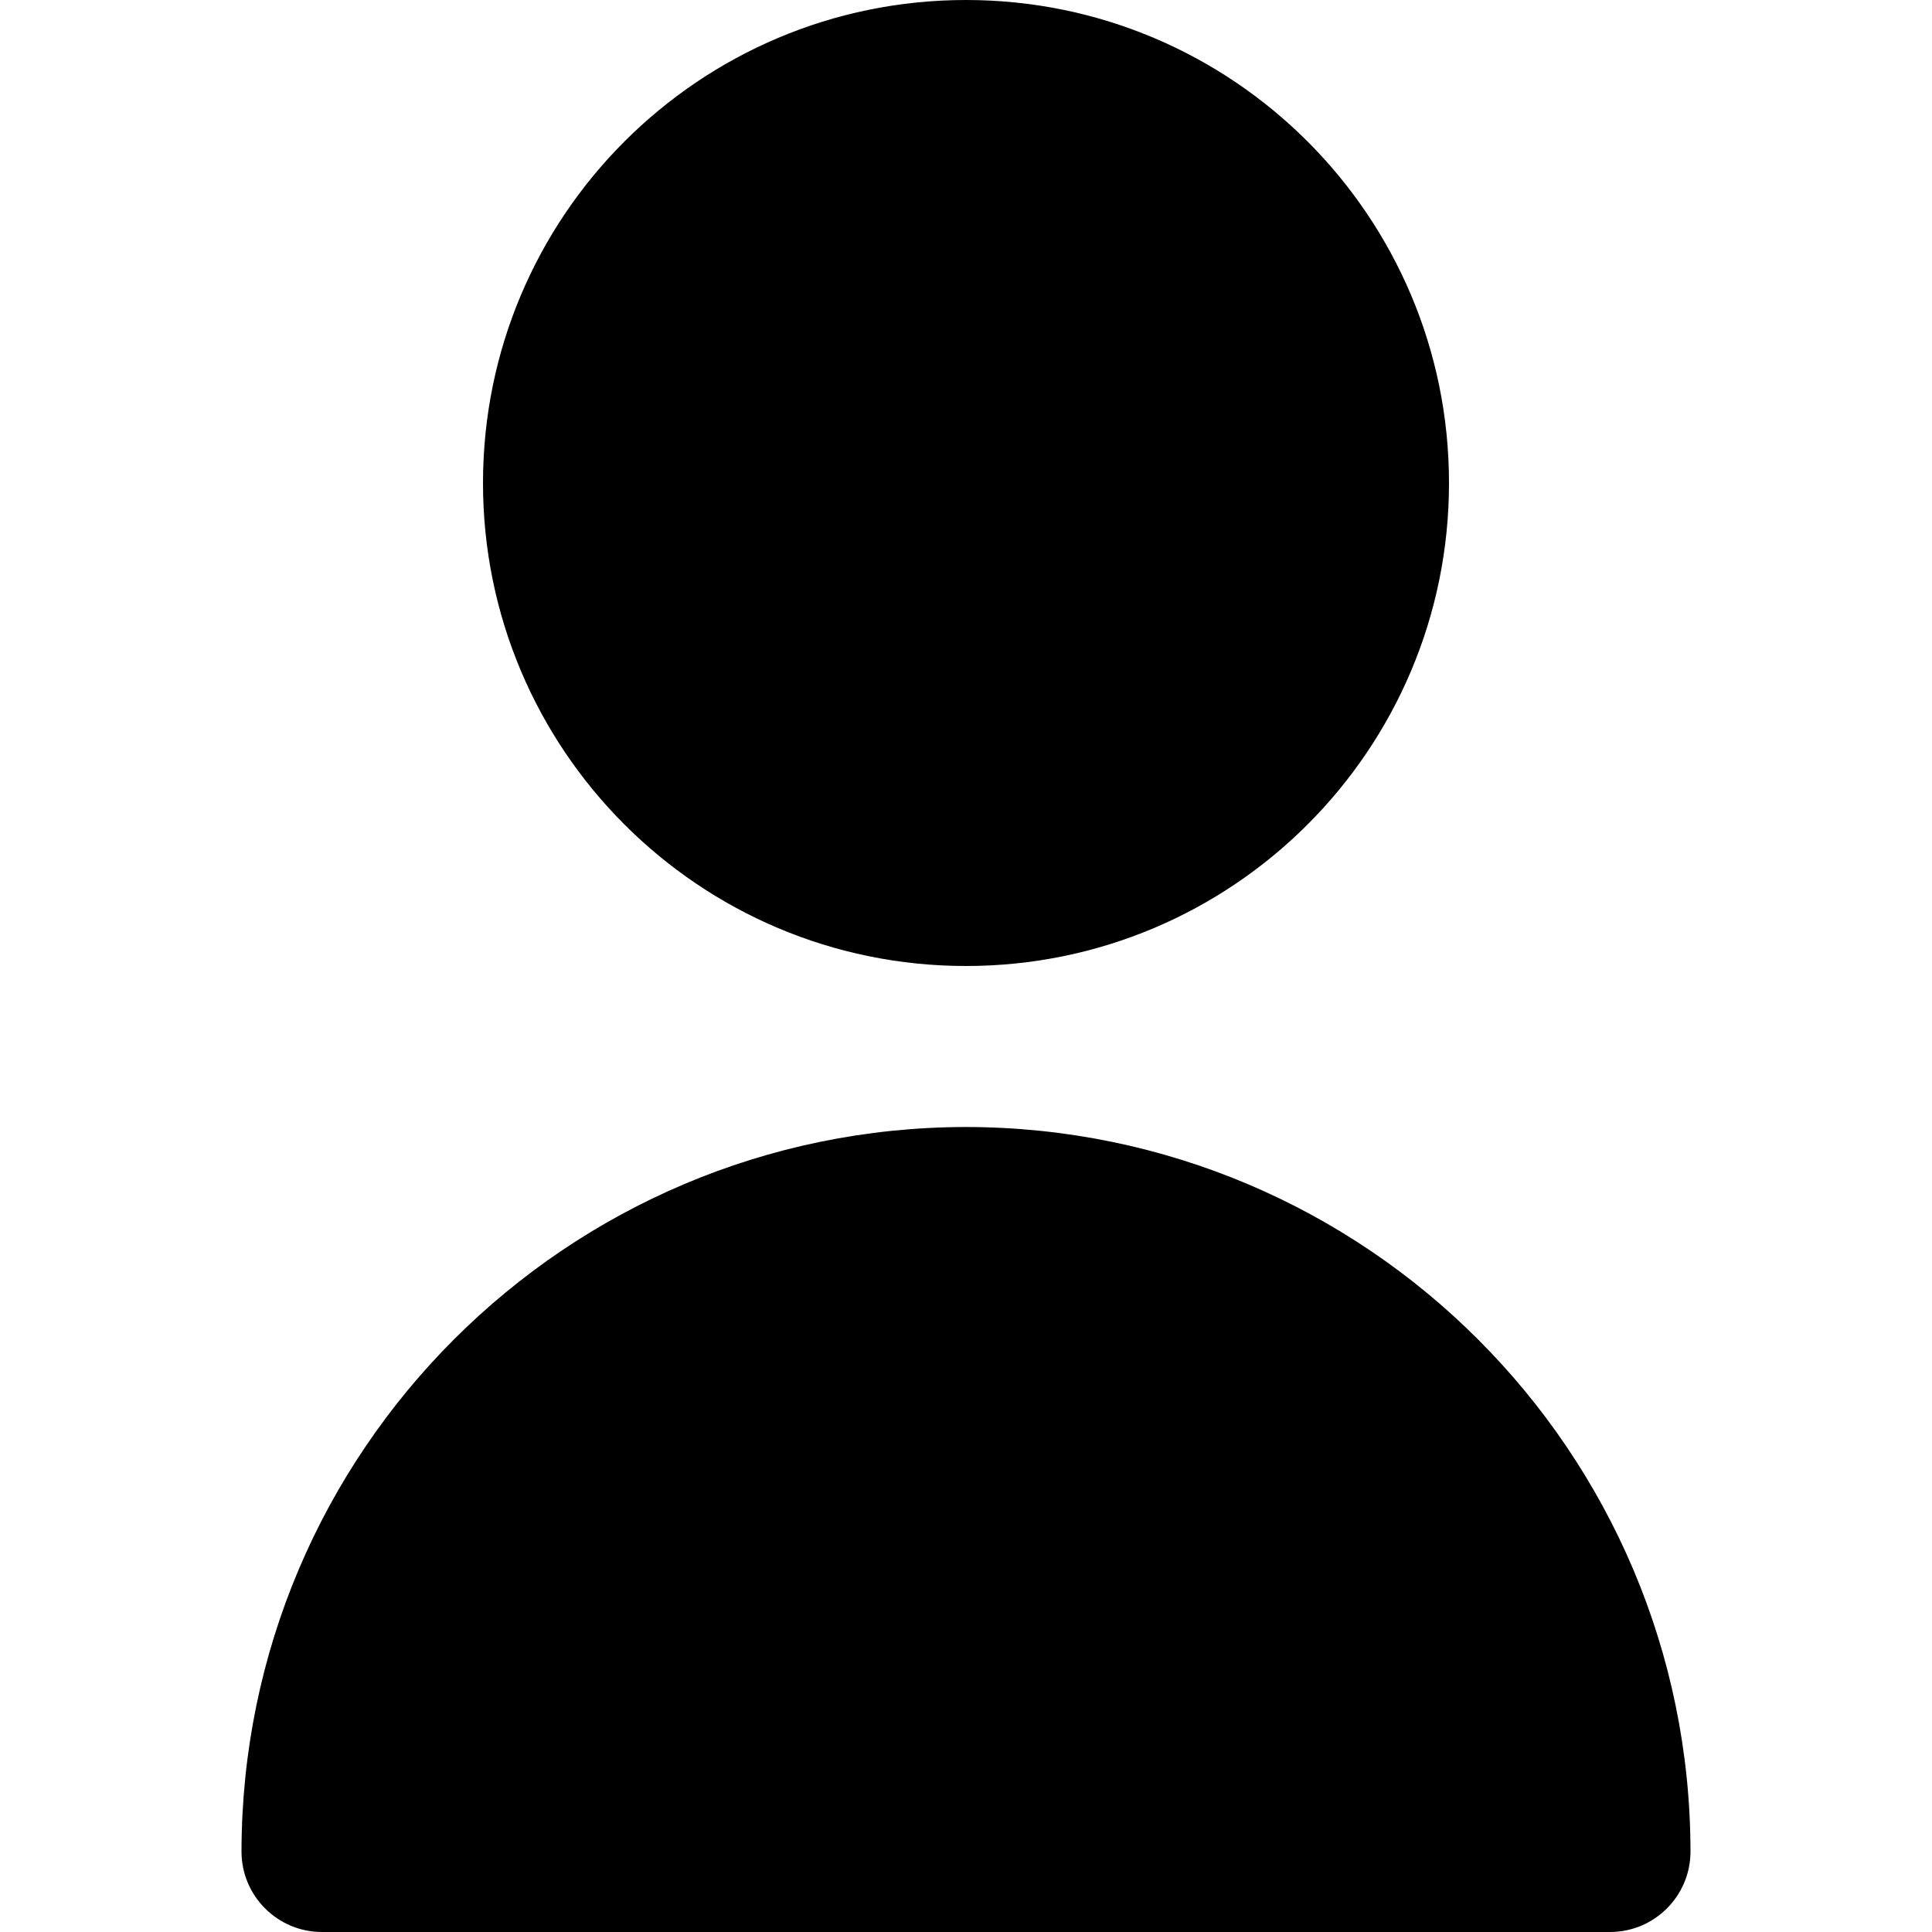
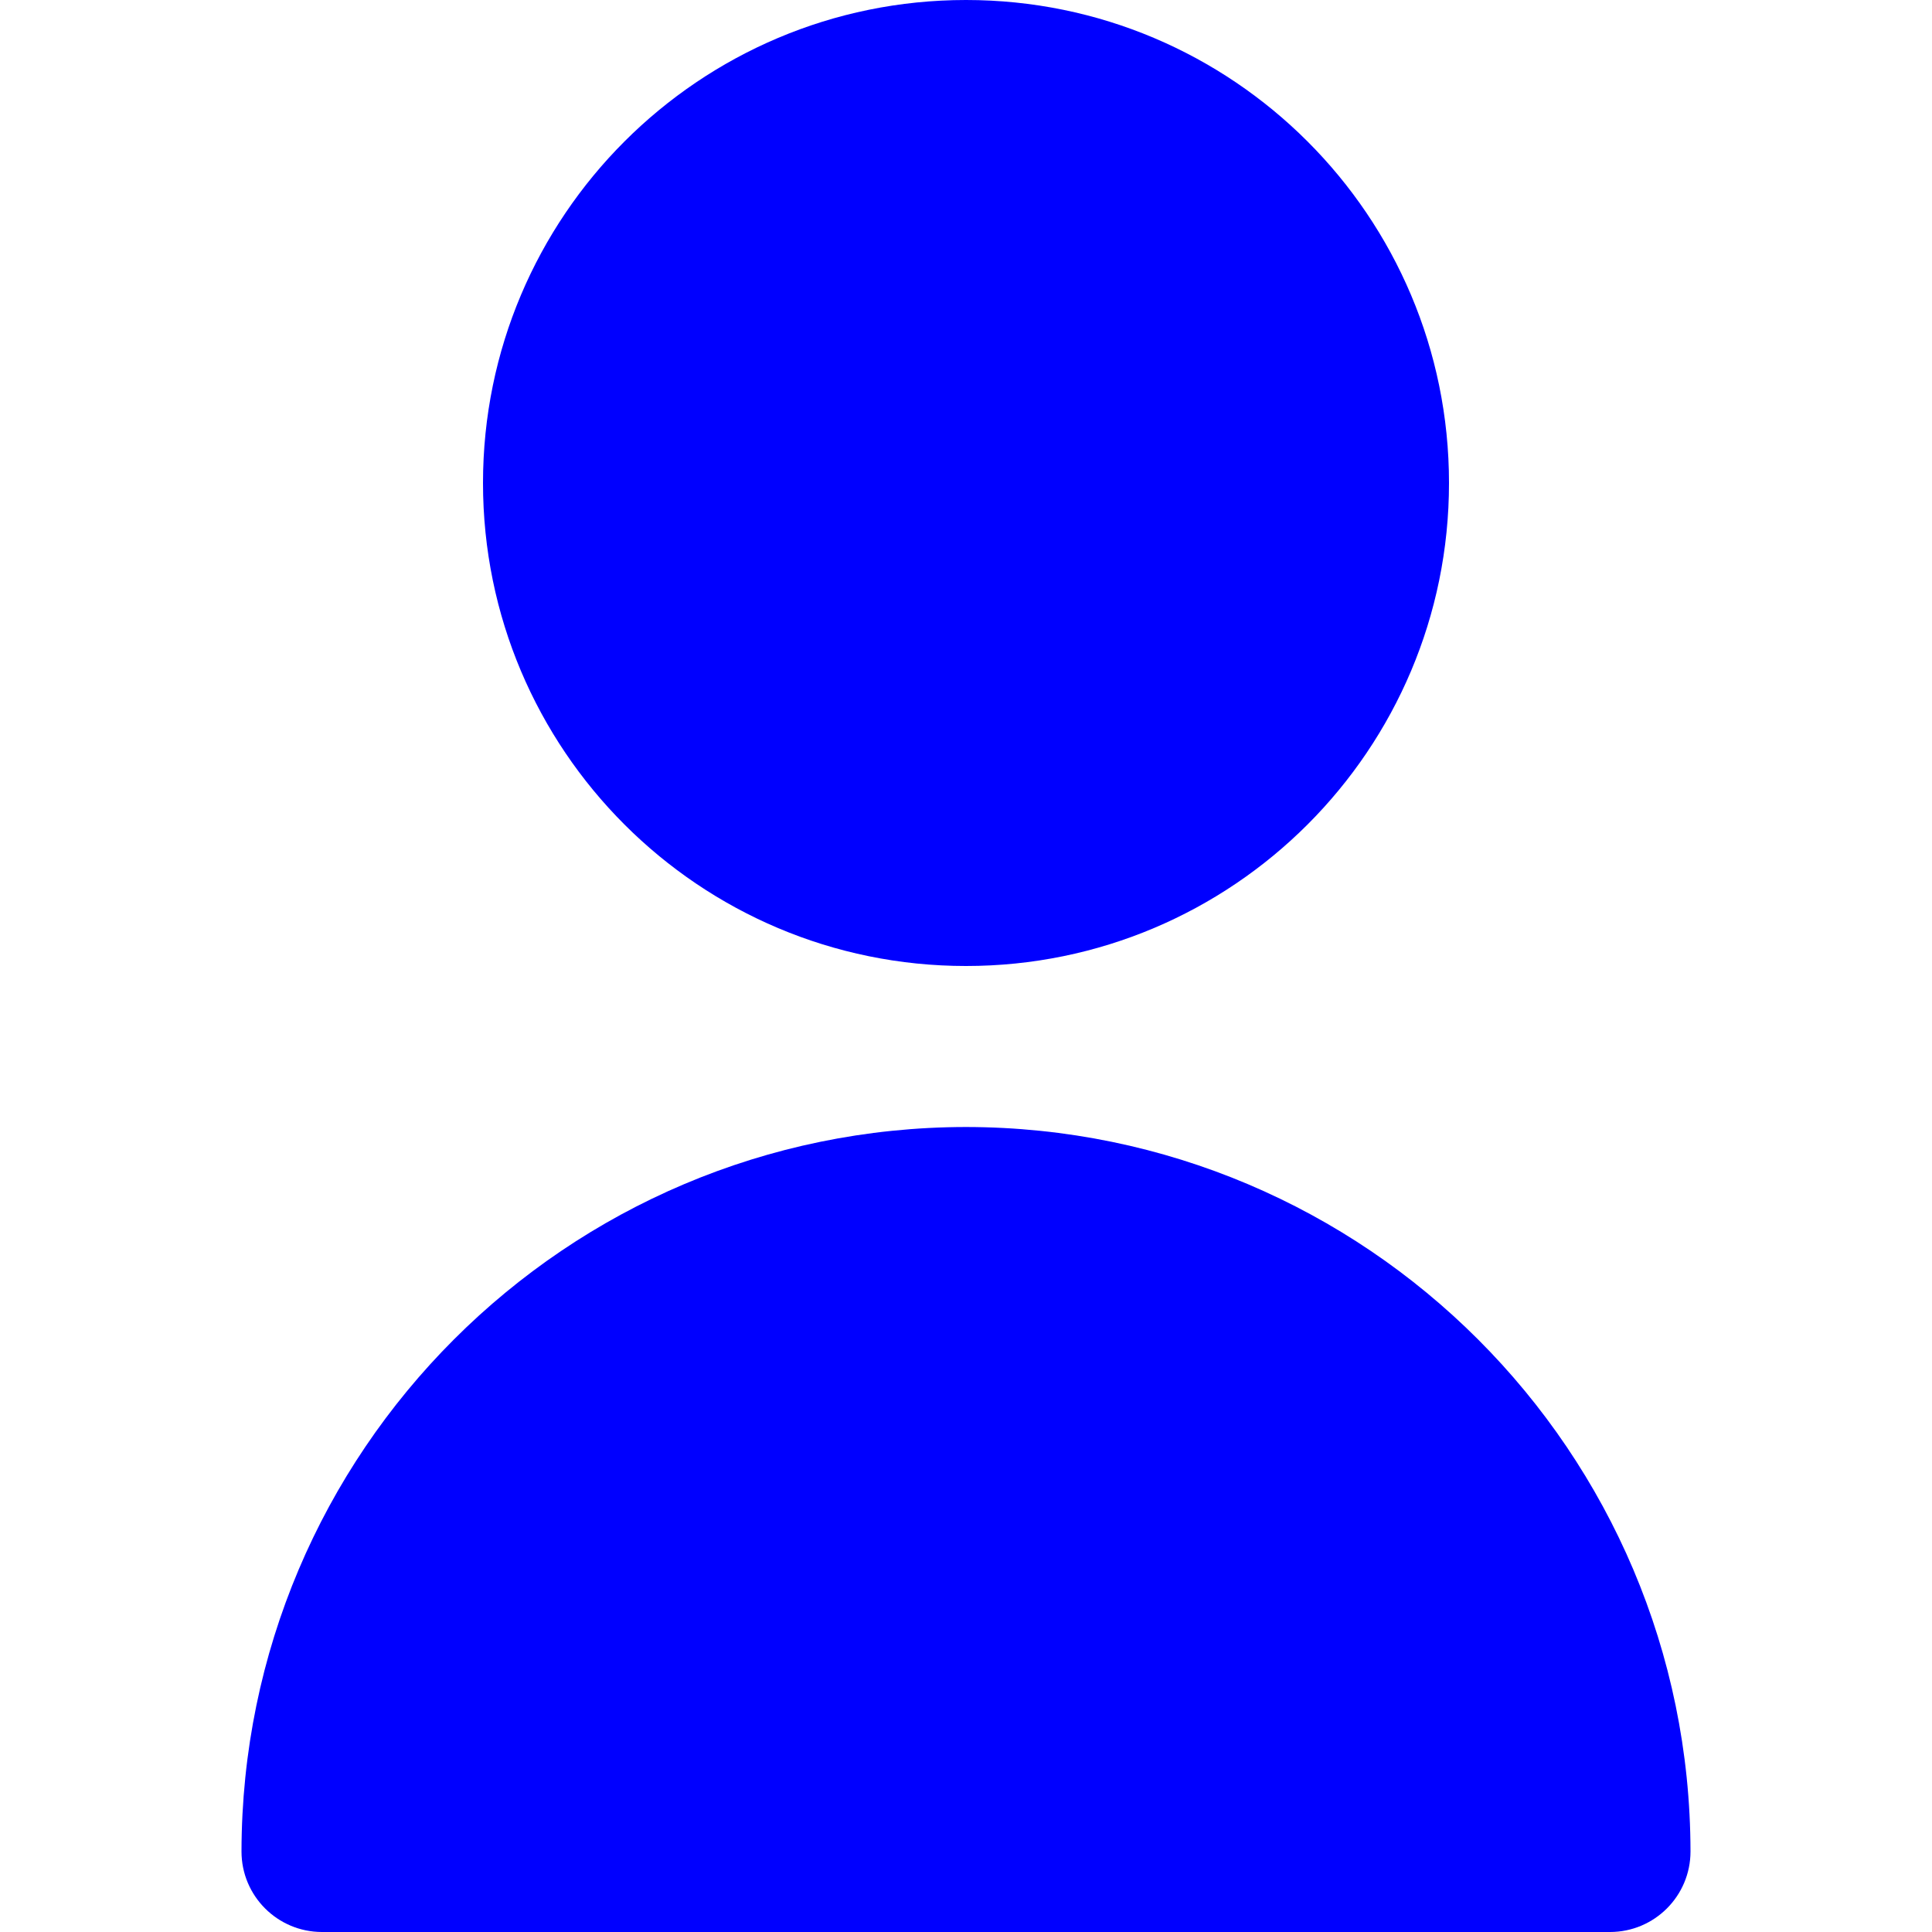
- <svg xmlns="http://www.w3.org/2000/svg" version="1.1" id="Capa_1" x="0px" y="0px" viewBox="0 0 512 512" style="enable-background:new 0 0 512 512;" xml:space="preserve" width="512" height="512">
+ <svg xmlns="http://www.w3.org/2000/svg" version="1.1" fill="blue" id="Capa_1" x="0px" y="0px" viewBox="0 0 512 512" style="enable-background:new 0 0 512 512;" xml:space="preserve" width="512" height="512">
  <g>
    <circle cx="256" cy="128" r="128" />
    <path d="M256,298.667c-105.99,0.118-191.882,86.01-192,192C64,502.449,73.551,512,85.333,512h341.333   c11.782,0,21.333-9.551,21.333-21.333C447.882,384.677,361.99,298.784,256,298.667z" />
  </g>
</svg>
